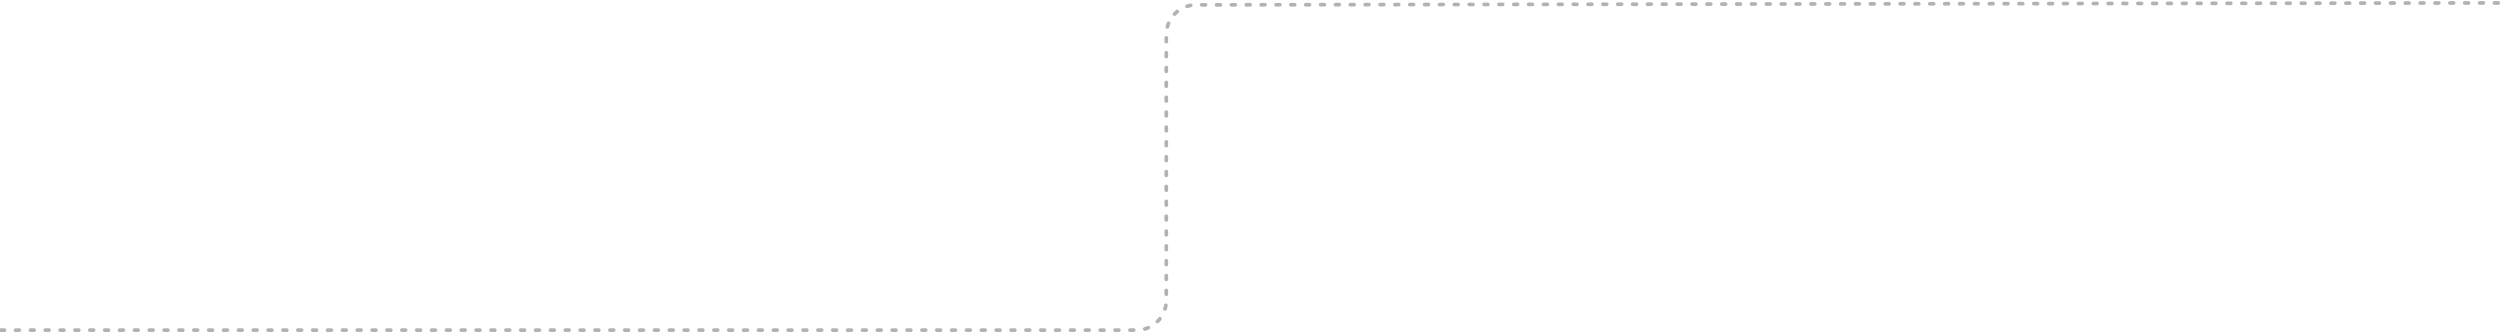
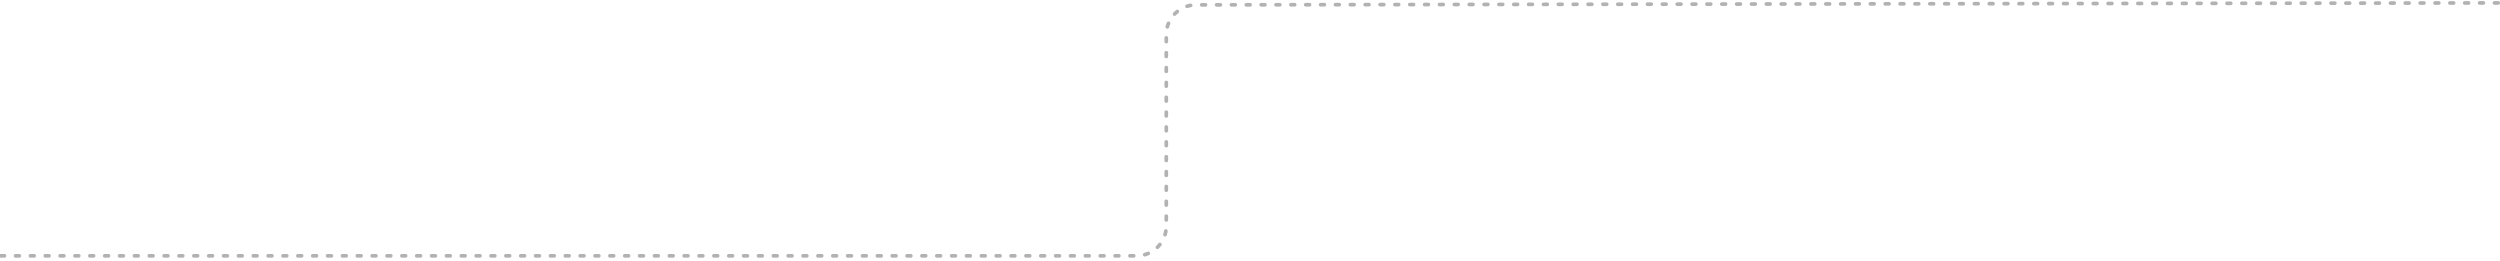
- <svg xmlns="http://www.w3.org/2000/svg" width="673px" height="90px" viewBox="0 0 673 90" version="1.1">
+ <svg xmlns="http://www.w3.org/2000/svg" width="673px" height="70px" viewBox="0 0 673 70" version="1.1">
  <defs />
  <g id="Page-1" stroke="none" stroke-width="1" fill="none" fill-rule="evenodd" stroke-linecap="round" stroke-dasharray="1,3" stroke-linejoin="round">
-     <g id="Publish" transform="translate(-2, -530)" stroke="#B2B2B2">
-       <path d="M376.3,232.571 L375.771,583.132 C375.764,587.546 372.178,591.124 367.758,591.124 L296.216,591.124 C291.797,591.124 288.214,594.712 288.214,599.13 L288.214,917.085" id="connect-1" transform="translate(332.2574, 574.8281) scale(1, -1) rotate(90) translate(-332.2574, -574.8281) " />
+     <g id="Publish" transform="translate(-2, -550)" stroke="#B2B2B2">
+       <path d="M366.3,242.571 L365.771,593.132 C365.764,597.546 362.175,601.124 357.762,601.124 L306.211,601.124 C301.795,601.124 298.214,604.712 298.214,609.13 L298.214,927.085" id="connect-1" transform="translate(332.2574, 584.8281) scale(1, -1) rotate(90) translate(-332.2574, -584.8281) " />
    </g>
  </g>
</svg>
